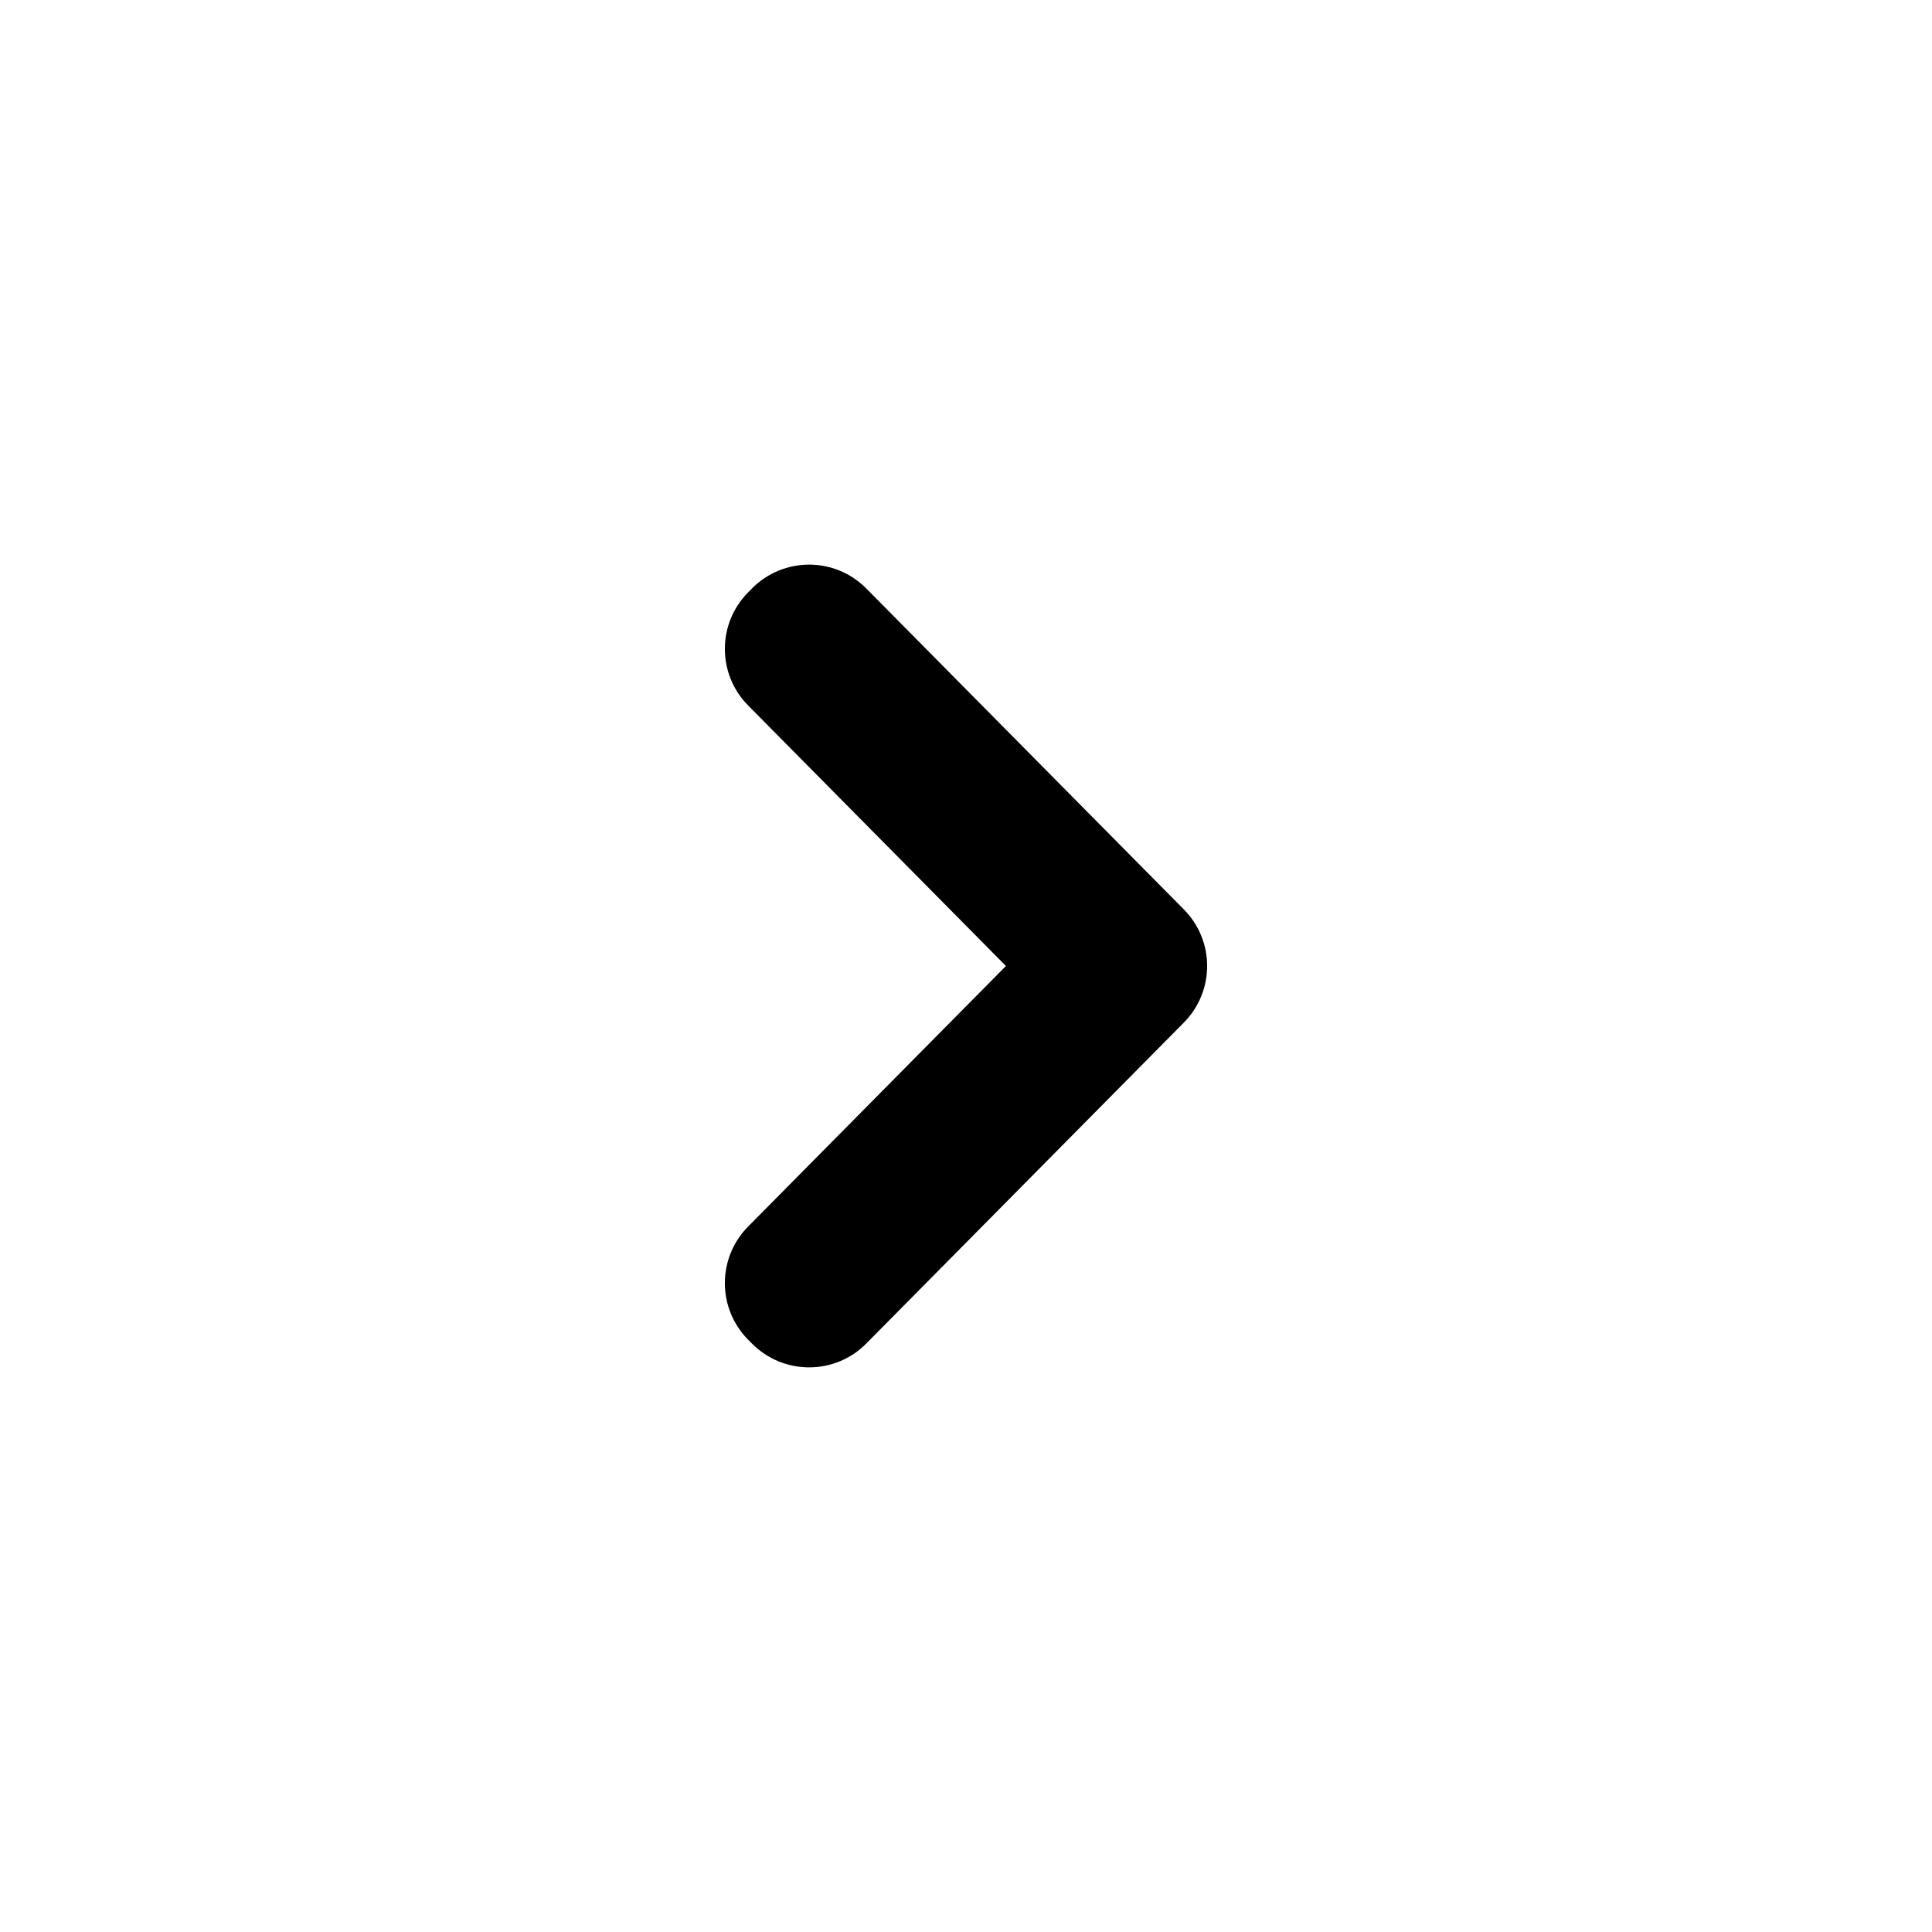
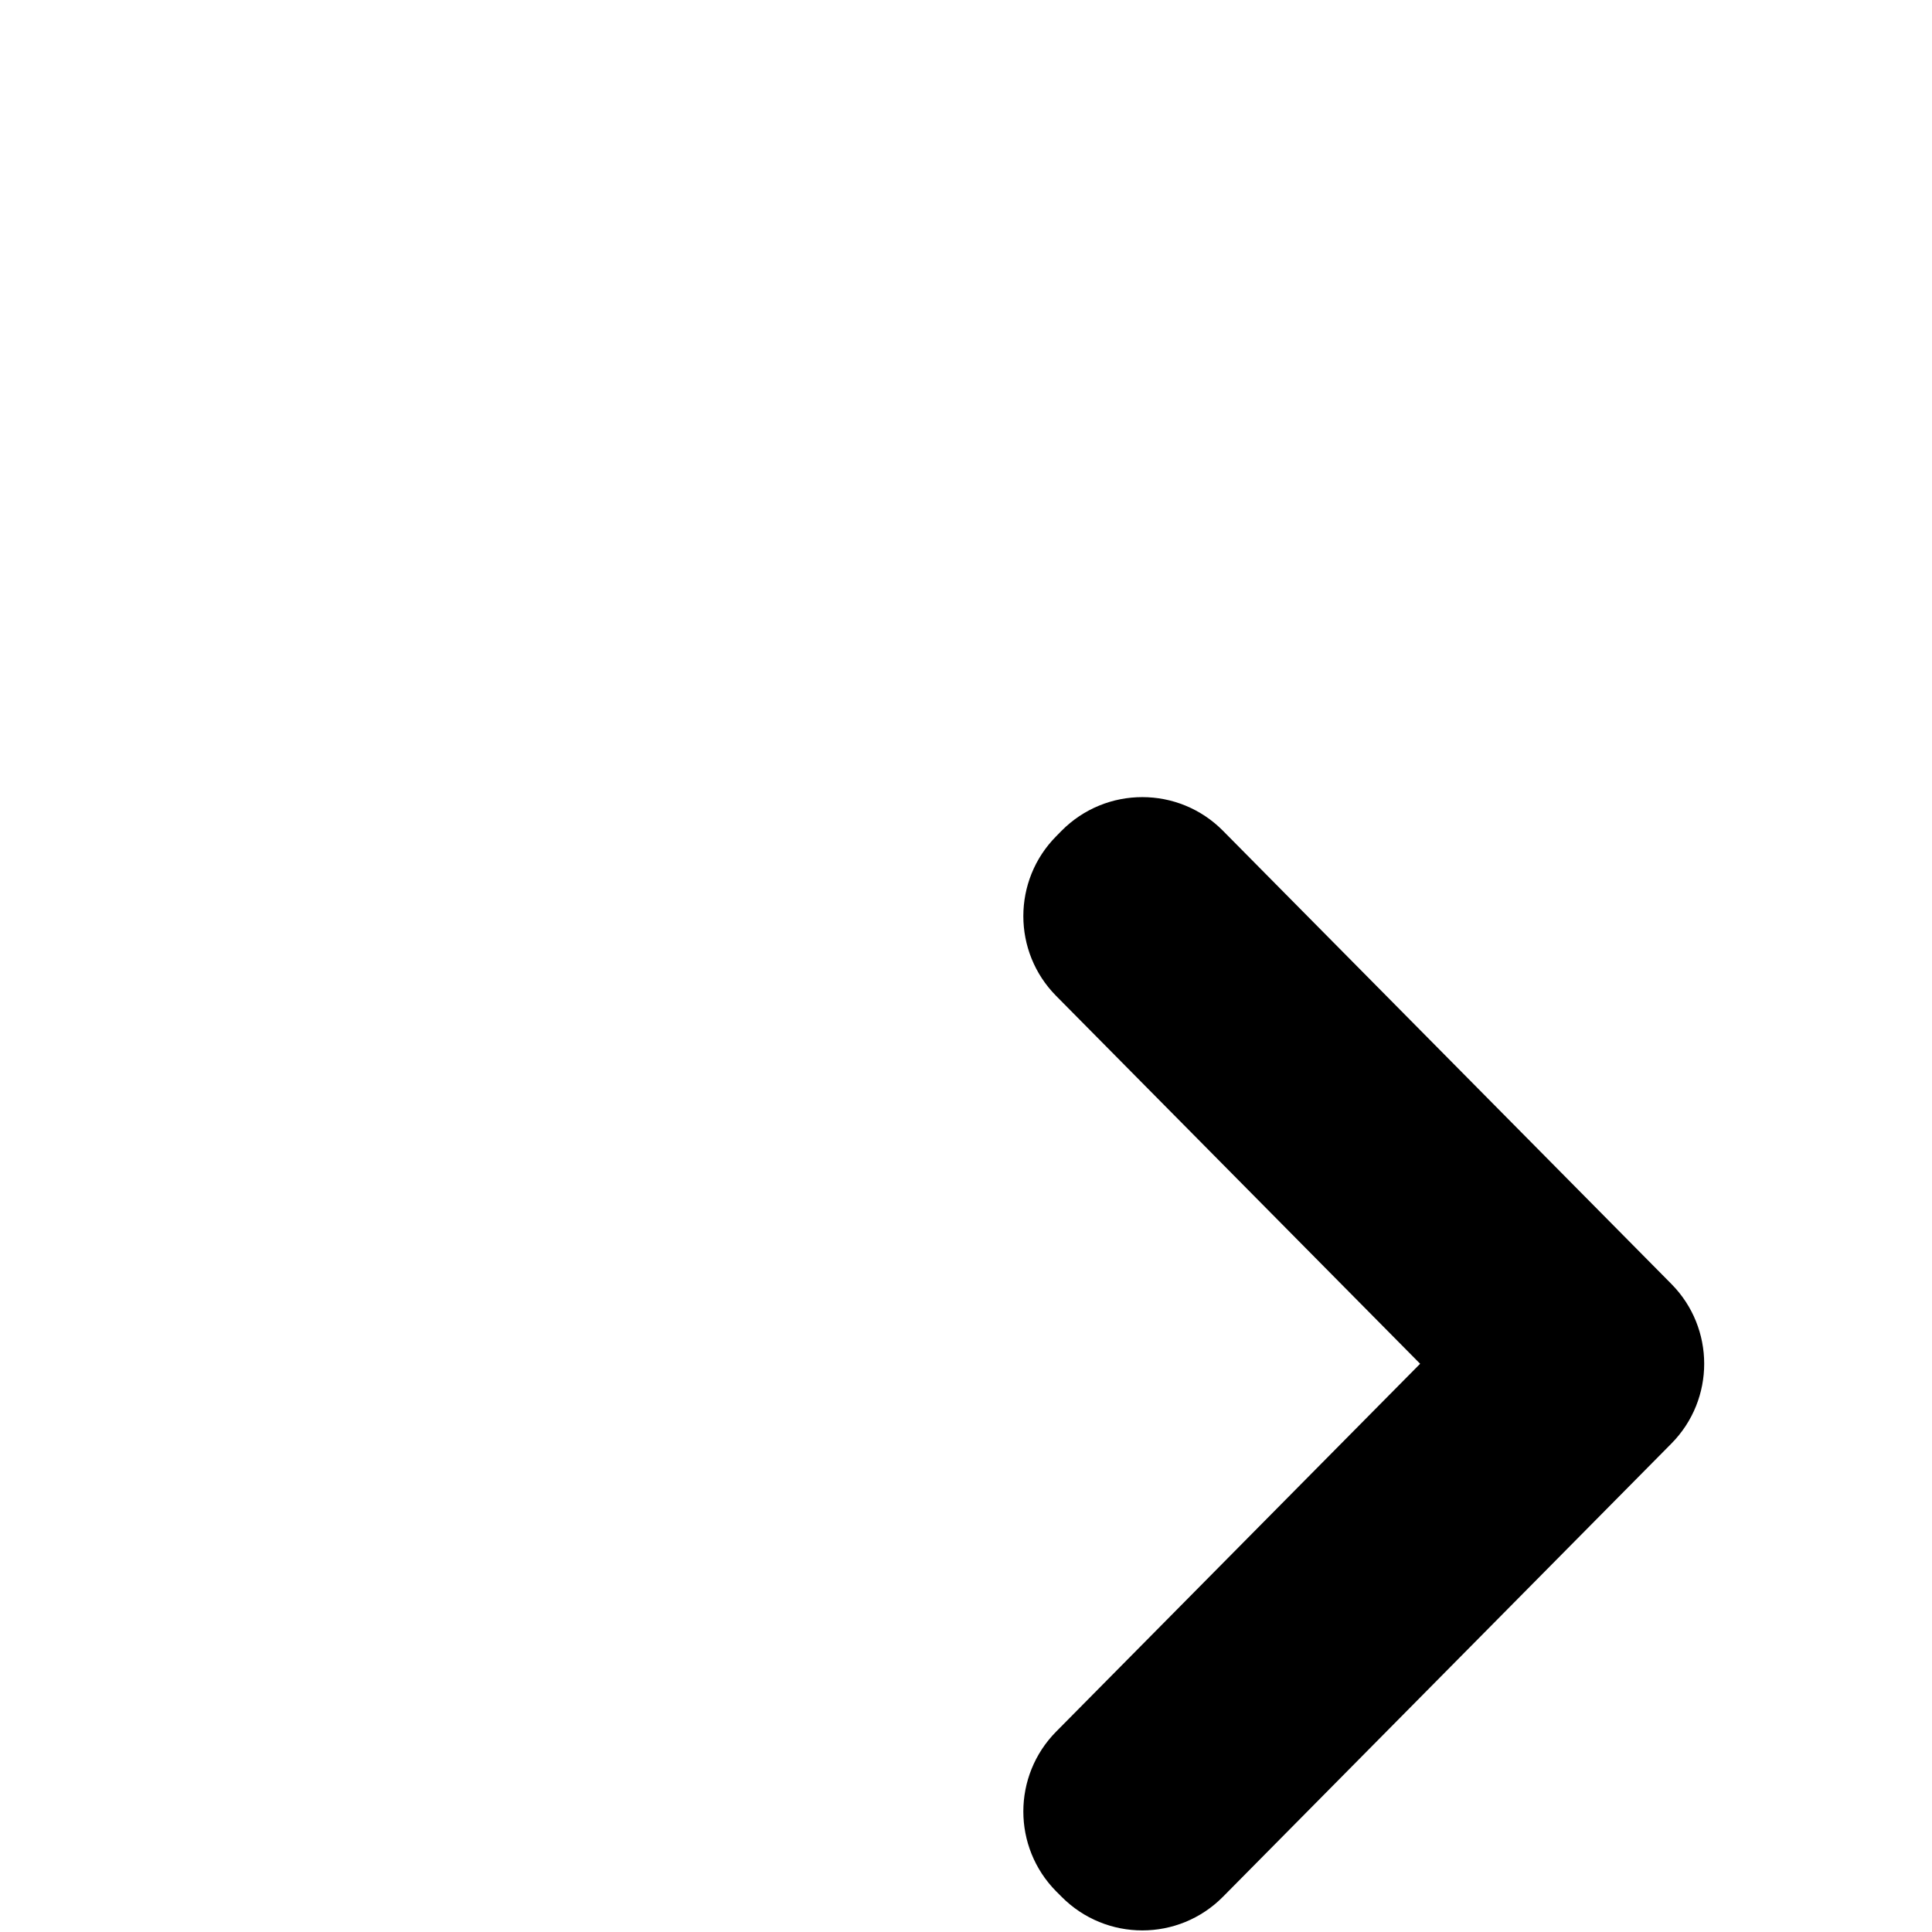
- <svg xmlns="http://www.w3.org/2000/svg" width="24" height="24" viewBox="0 0 24 24">
+ <svg xmlns="http://www.w3.org/2000/svg" width="17" height="17" viewBox="0 0 17 17">
  <path stroke="none" fill="currentColor" fill-rule="evenodd" clip-rule="evenodd" d="M9.294 15.236C8.908 15.626 8.908 16.253 9.294 16.643L9.34 16.689C9.732 17.085 10.371 17.085 10.762 16.689L14.706 12.703C15.092 12.314 15.092 11.686 14.706 11.297L10.762 7.311C10.371 6.915 9.732 6.915 9.34 7.311L9.294 7.358C8.908 7.747 8.908 8.375 9.294 8.764L12.496 12L9.294 15.236Z" />
</svg>
